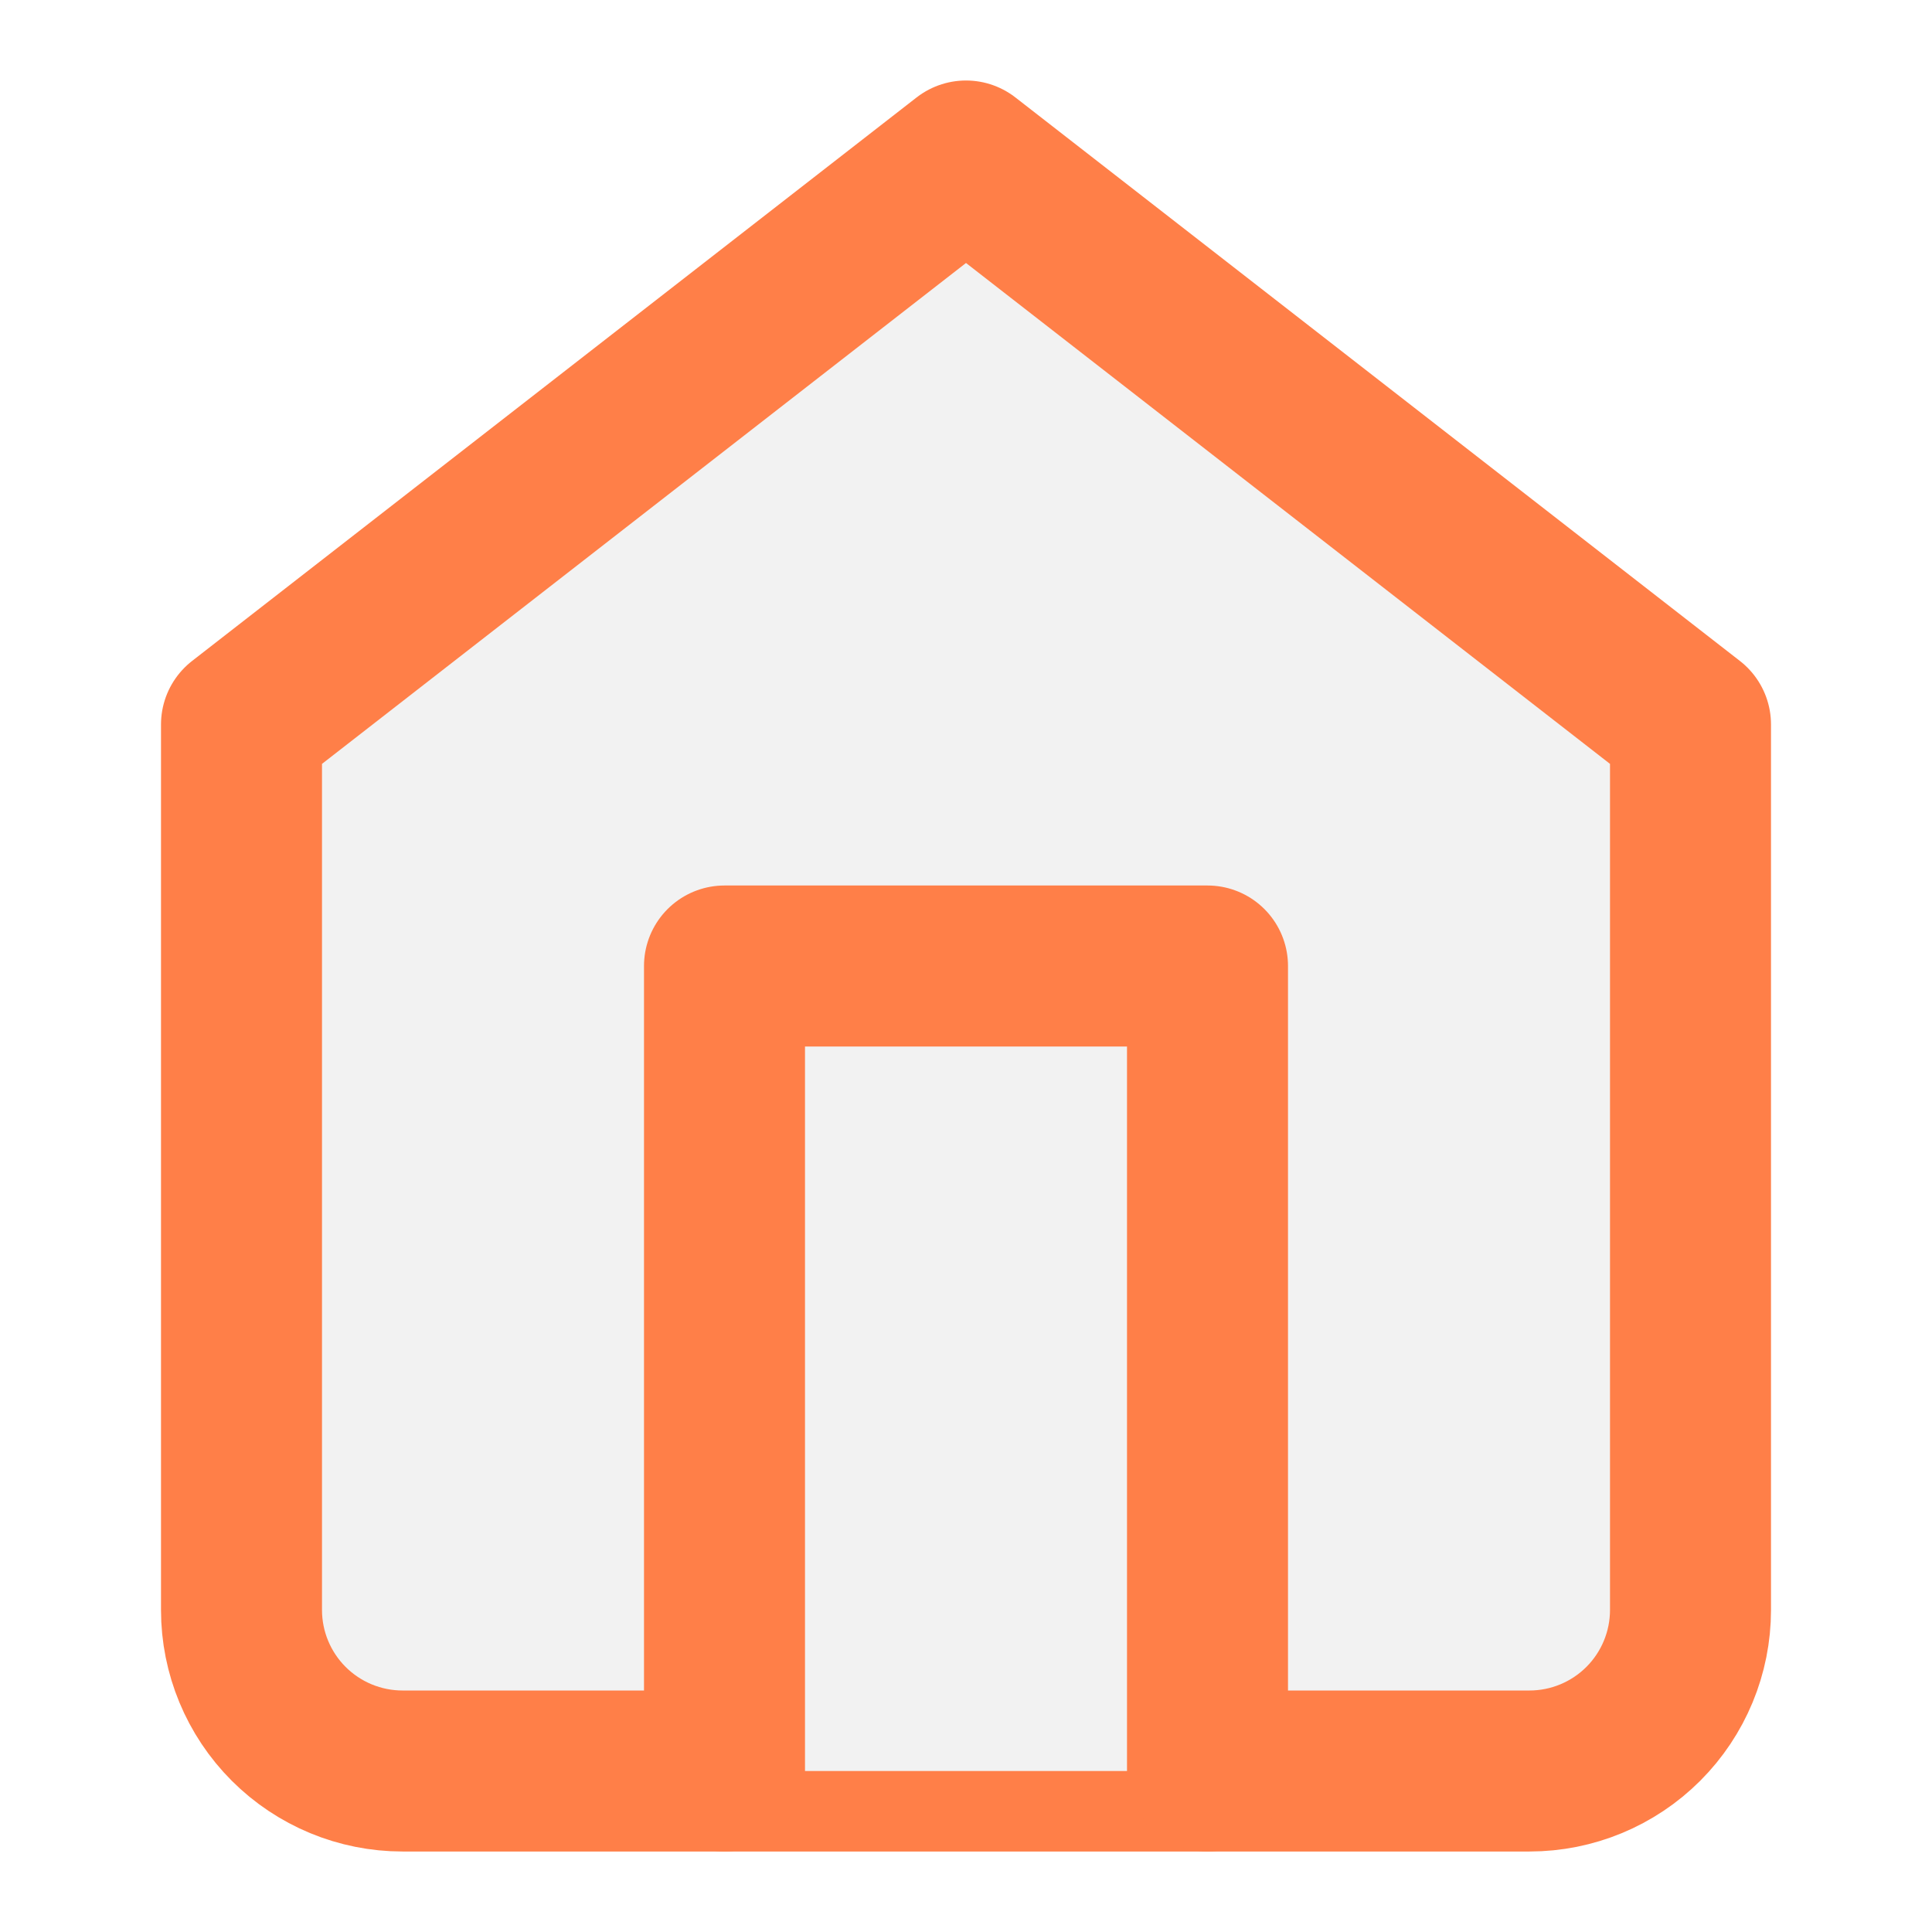
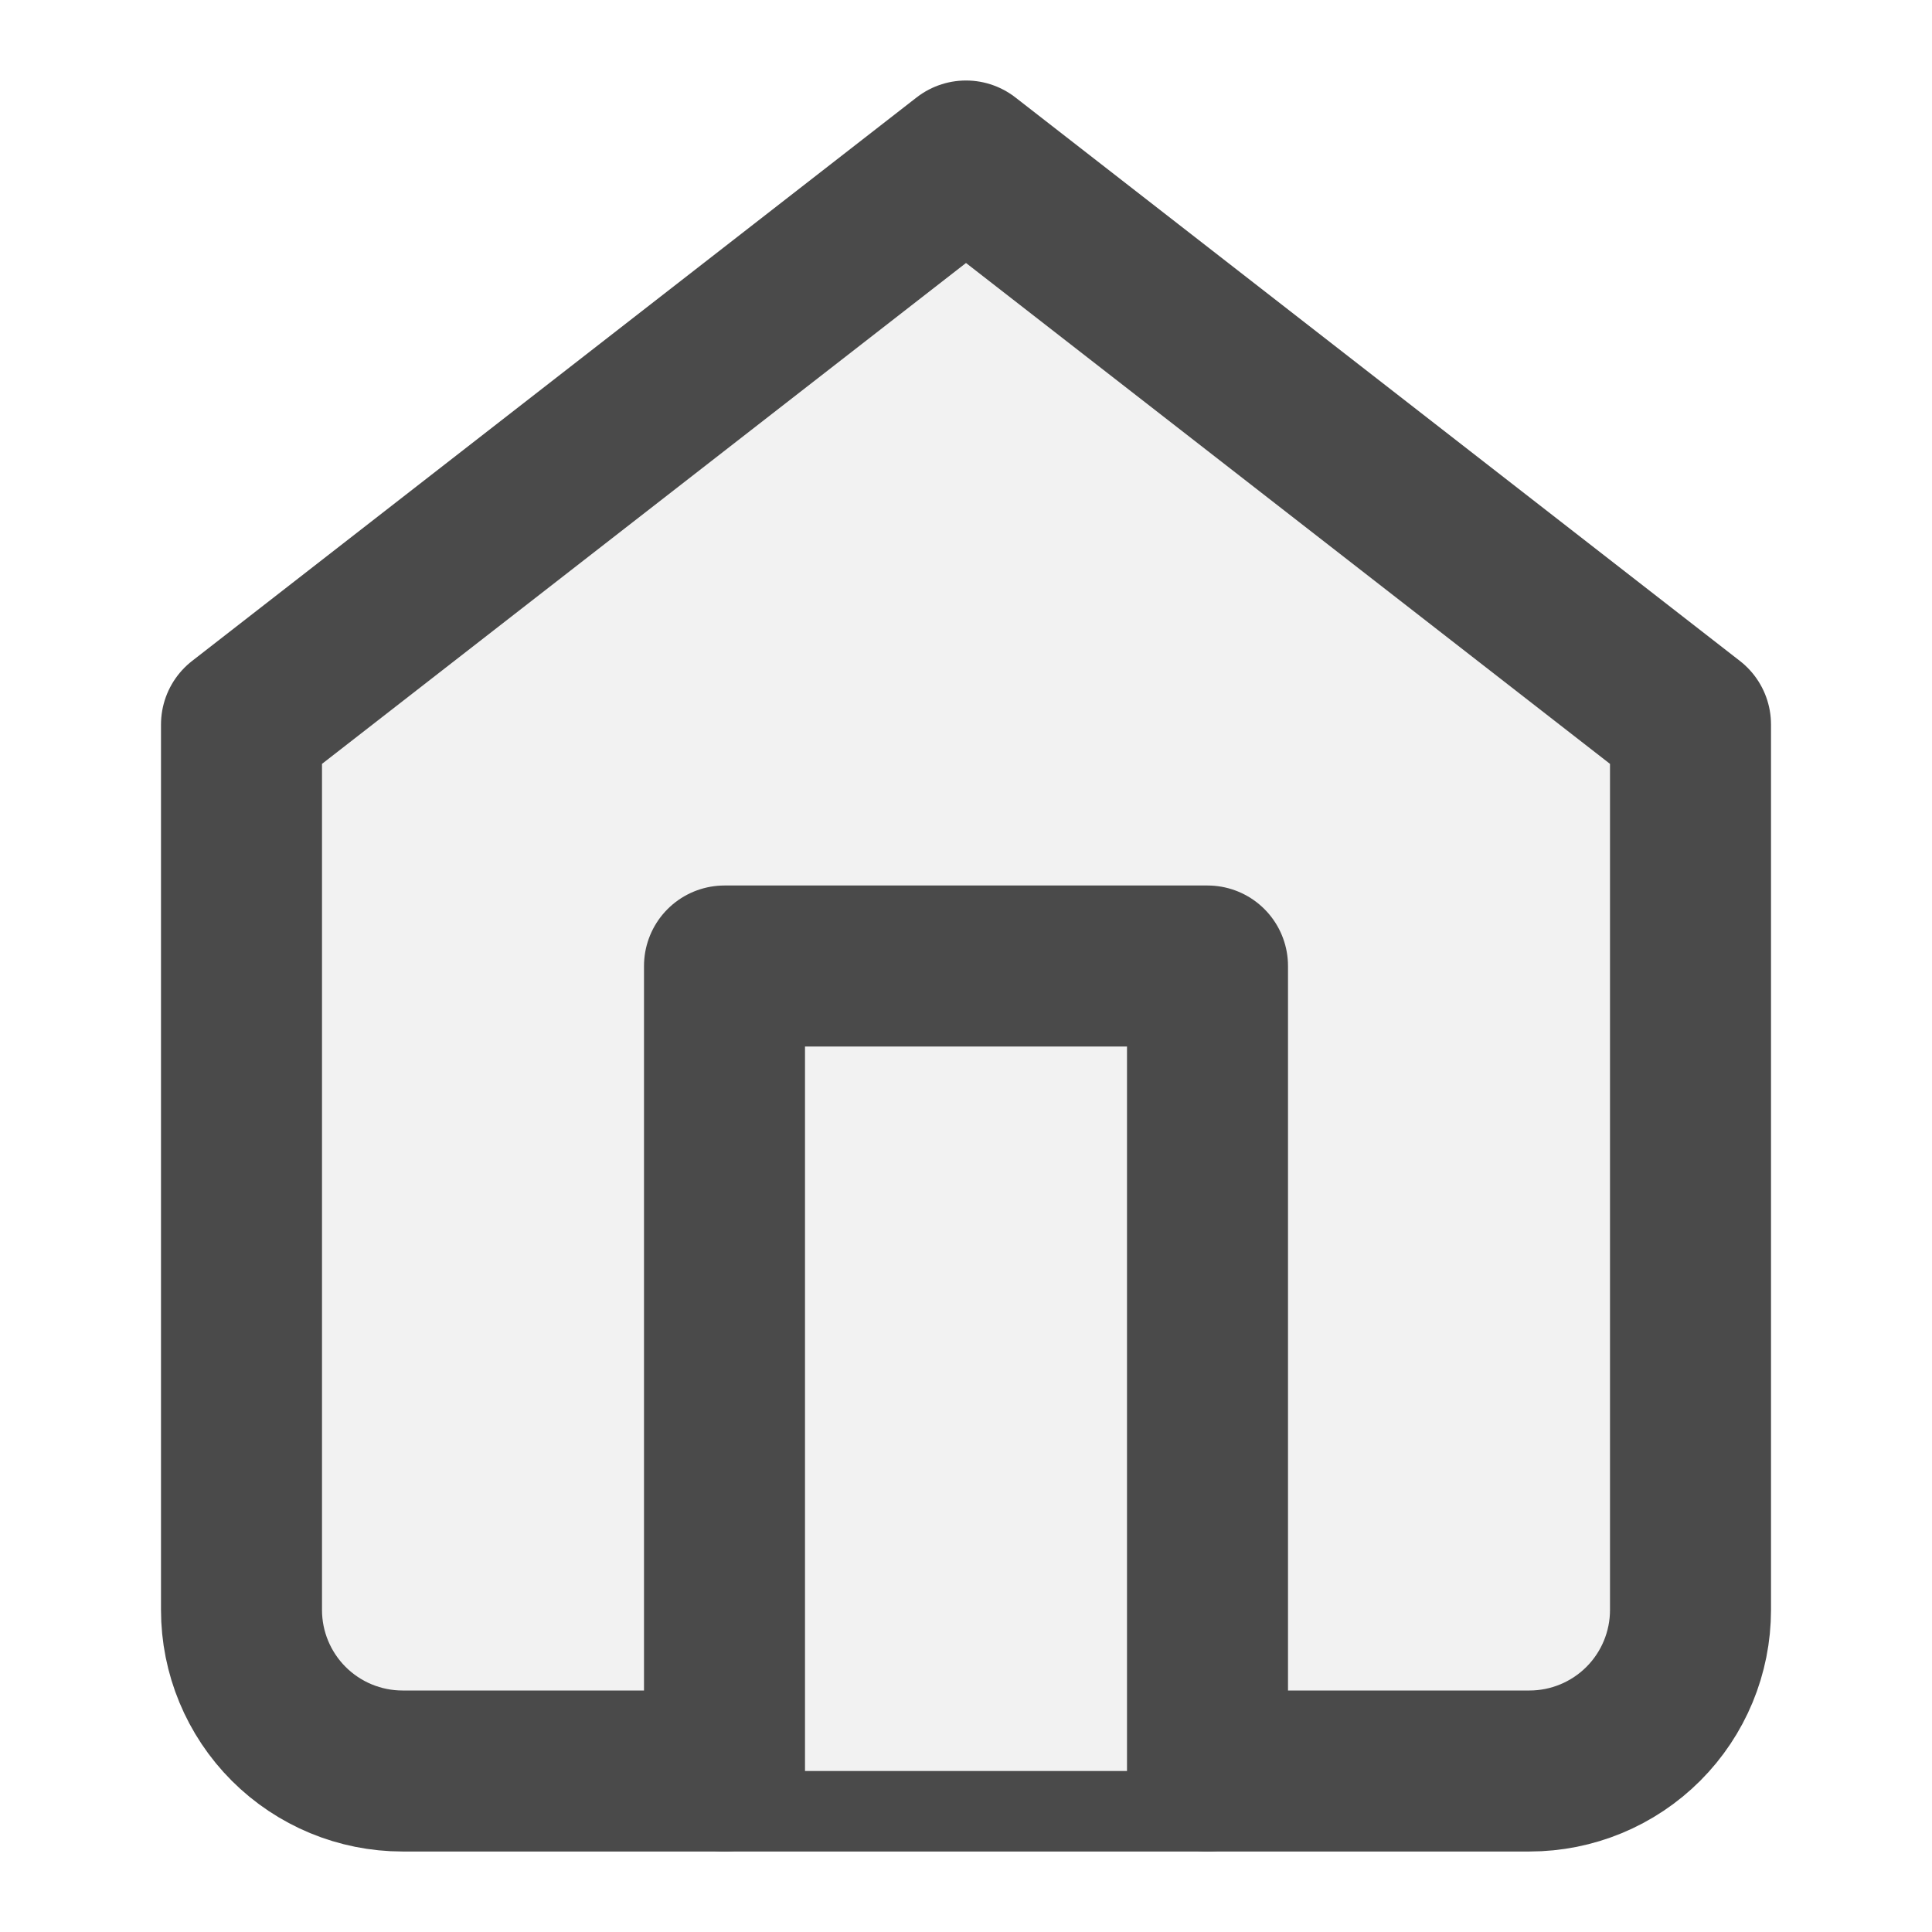
<svg xmlns="http://www.w3.org/2000/svg" width="24" height="24" viewBox="0 0 24 24" fill="#f2f2f2">
-   <path d="M3 9L12 2L21 9V20C21 20.53 20.789 21.039 20.414 21.414C20.039 21.789 19.53 22 19 22H5C4.47 22 3.961 21.789 3.586 21.414C3.211 21.039 3 20.53 3 20V9Z" stroke="#FF7F48" stroke-width="2" stroke-linecap="round" stroke-linejoin="round" />
-   <path d="M9 22V12H15V22" stroke="#FF7F48" stroke-width="2" stroke-linecap="round" stroke-linejoin="round" />
+   <path d="M3 9L12 2L21 9V20C21 20.53 20.789 21.039 20.414 21.414C20.039 21.789 19.53 22 19 22H5C4.47 22 3.961 21.789 3.586 21.414C3.211 21.039 3 20.53 3 20V9Z" stroke="#4A4A4A" stroke-width="2" stroke-linecap="round" stroke-linejoin="round" />
+   <path d="M9 22V12H15V22" stroke="#4A4A4A" stroke-width="2" stroke-linecap="round" stroke-linejoin="round" />
</svg>
